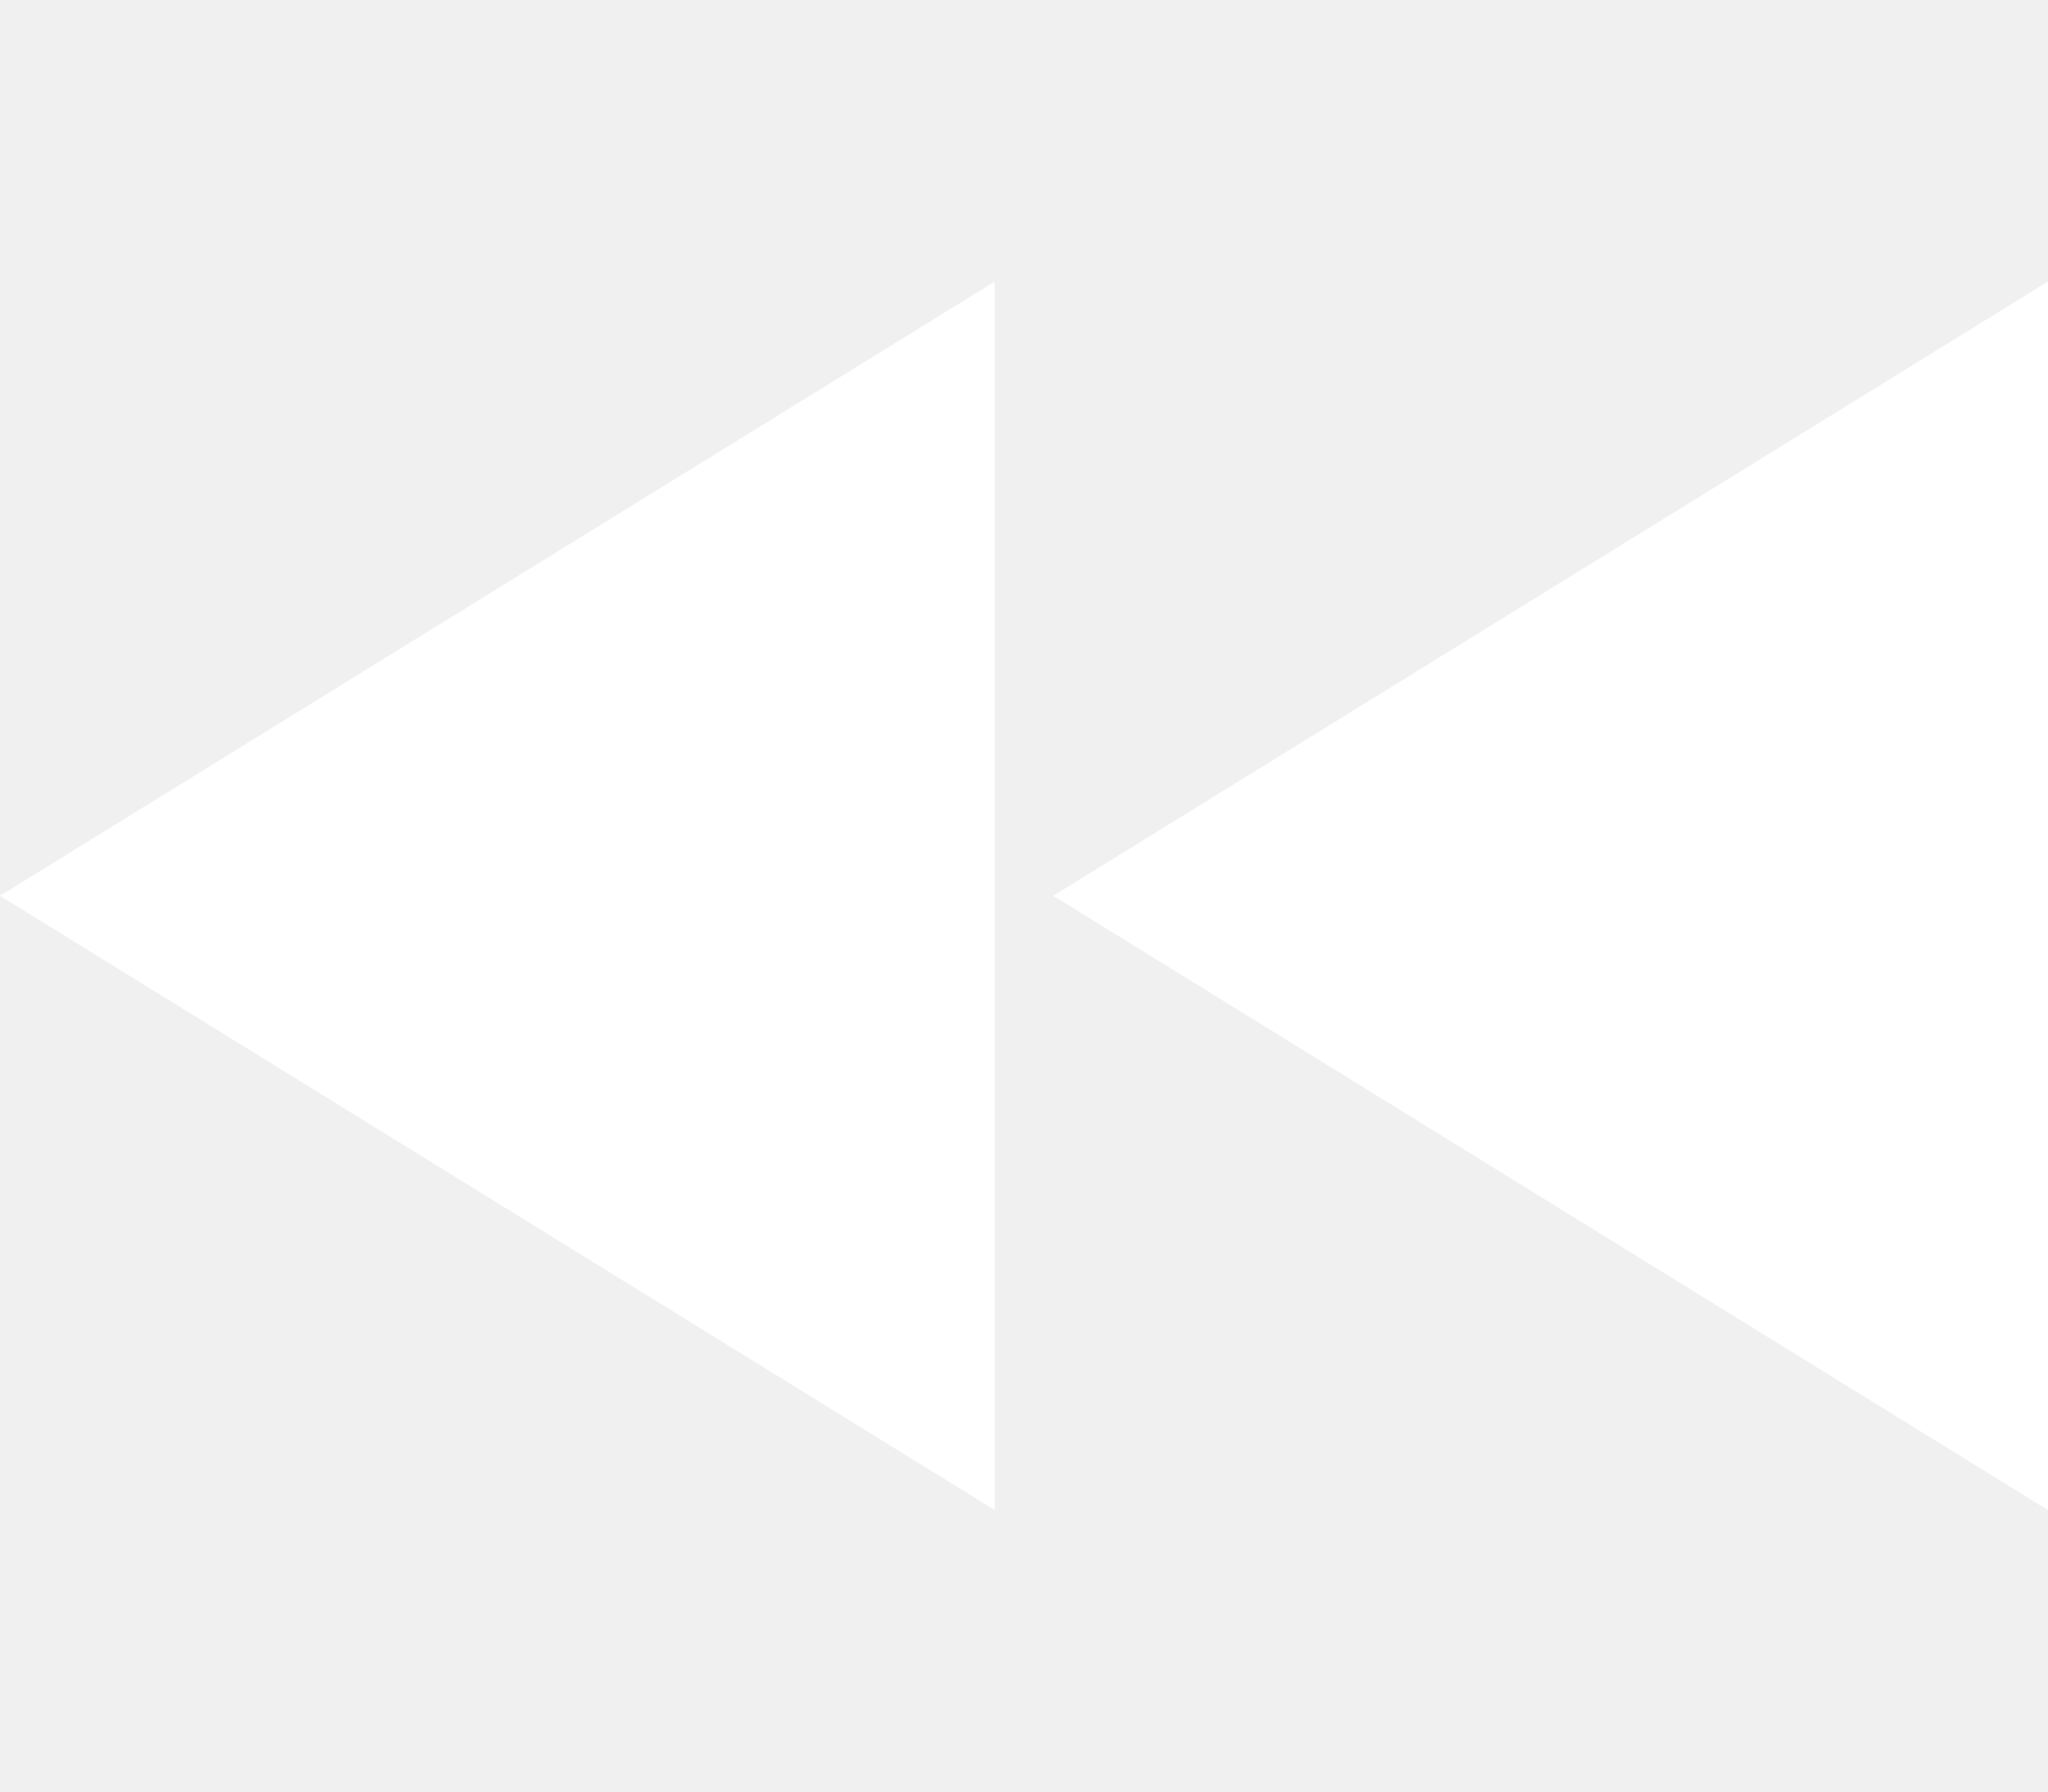
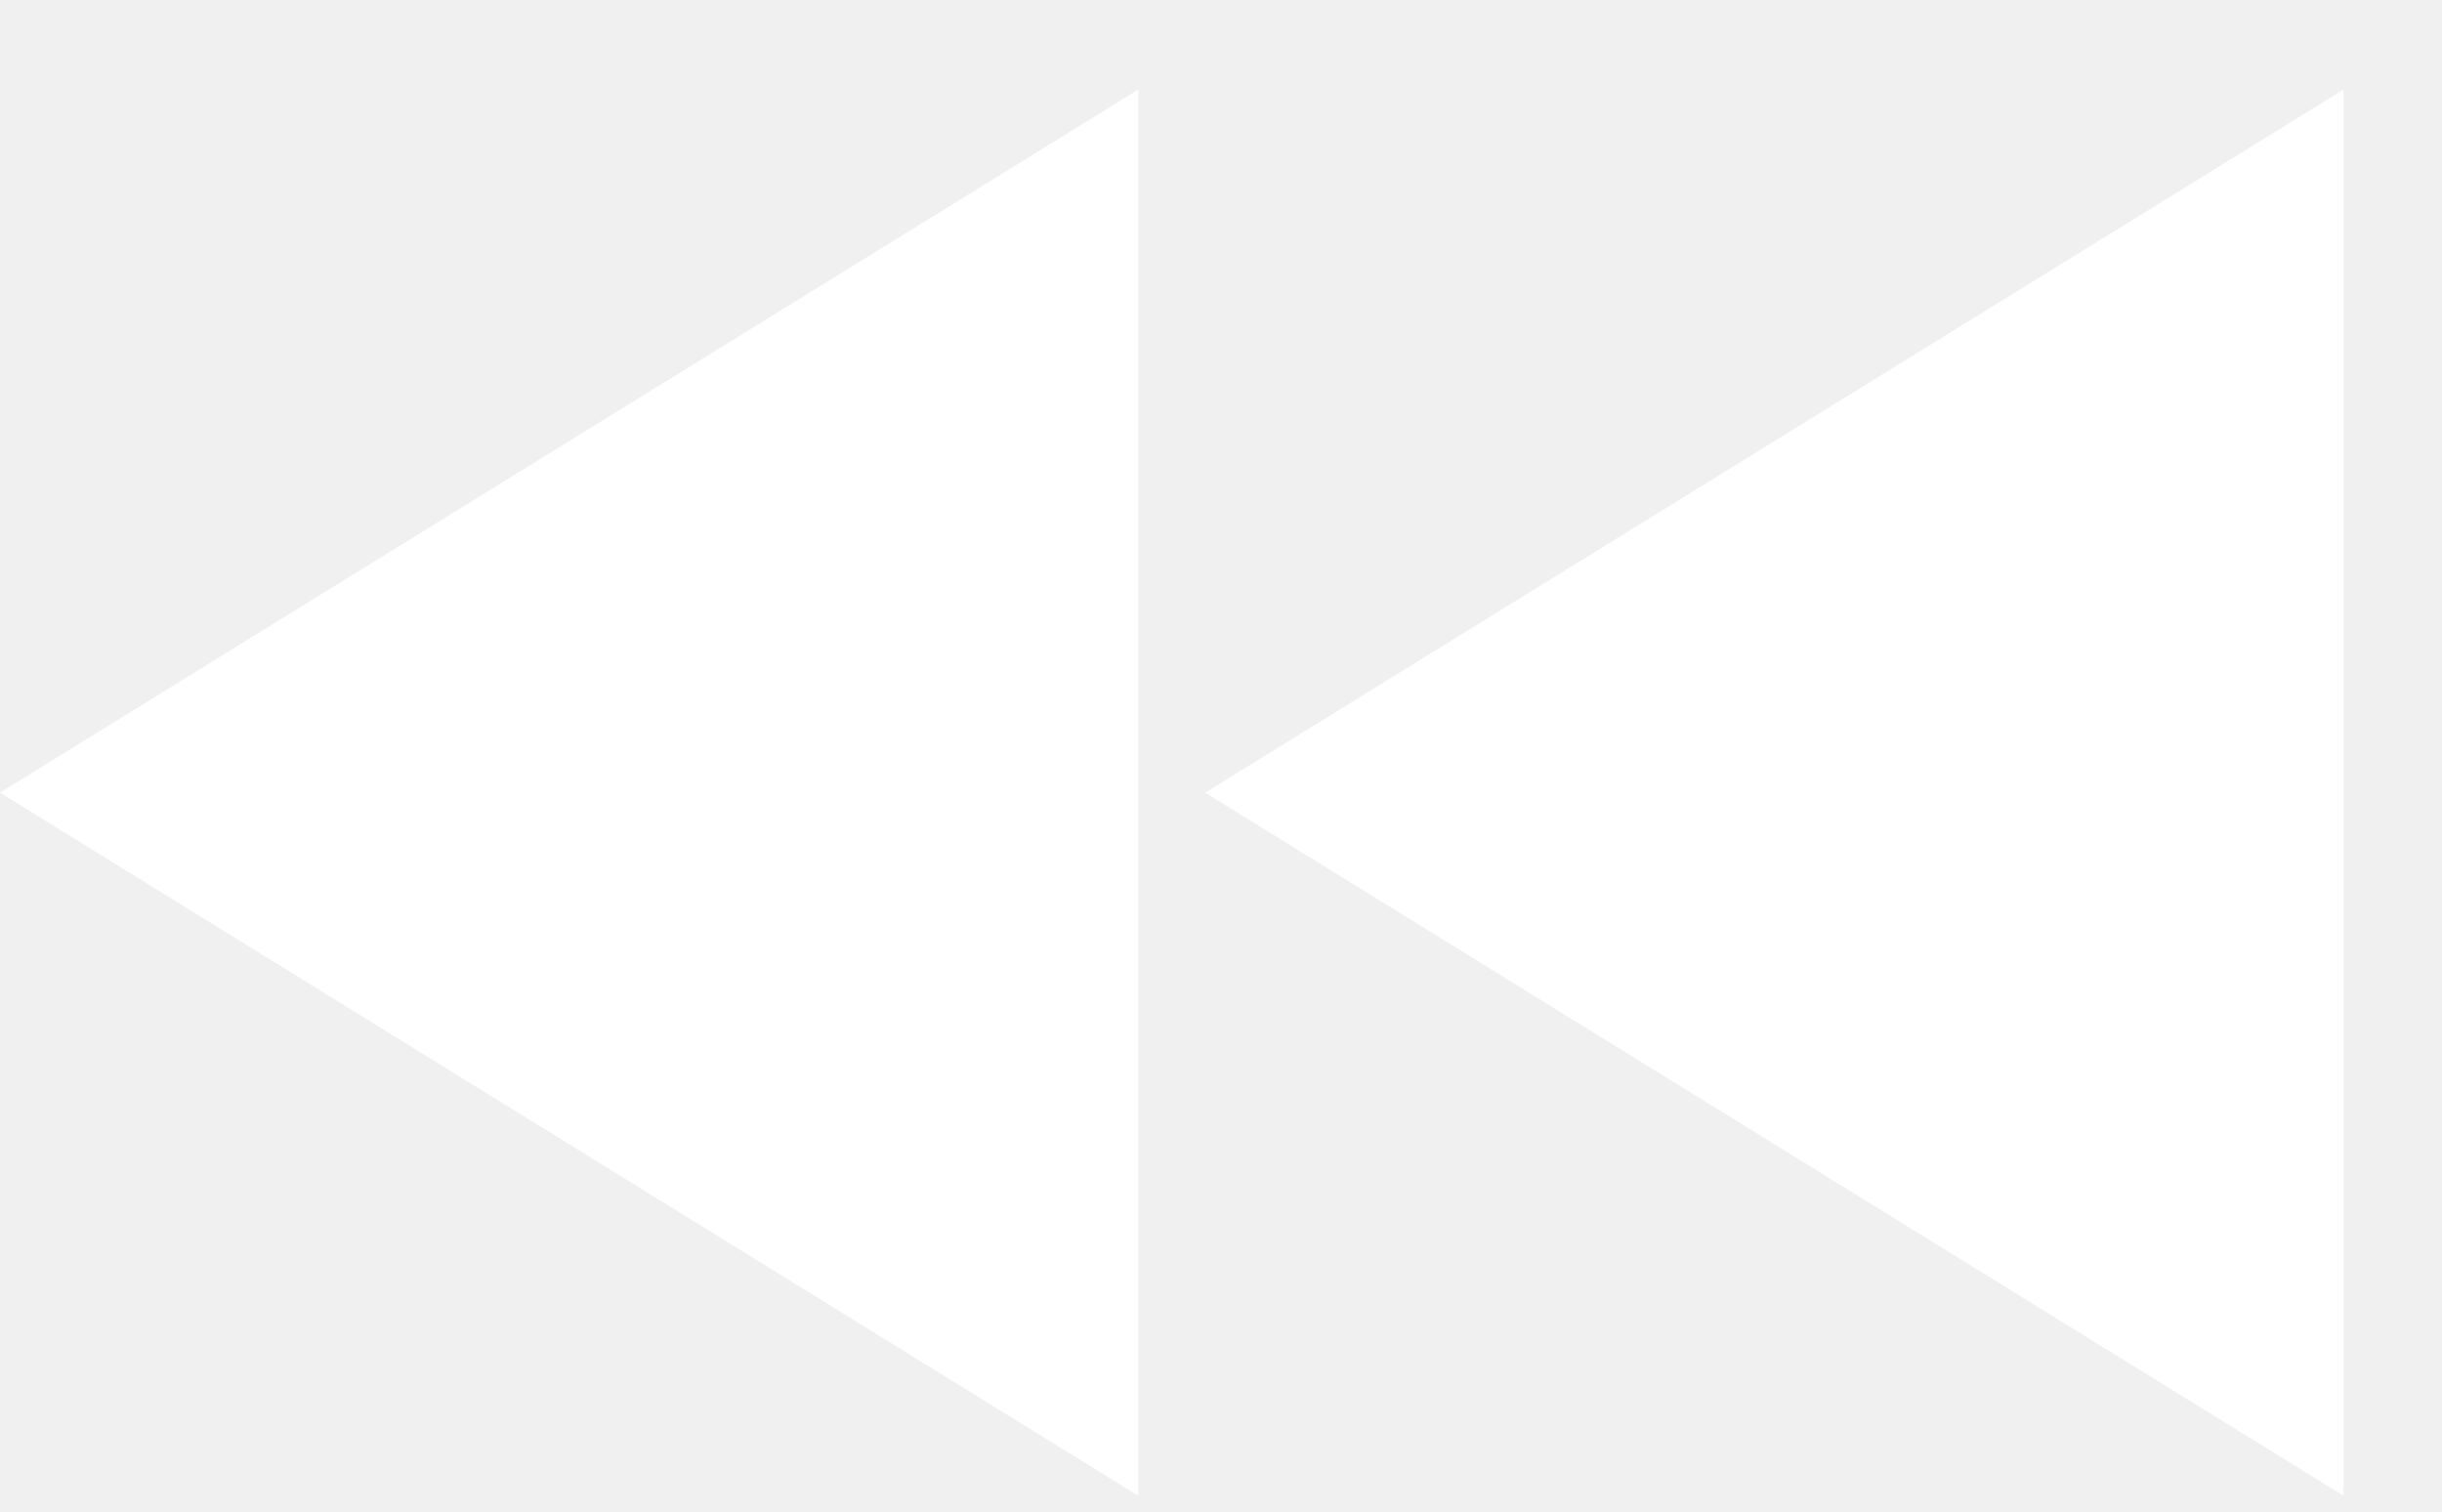
- <svg xmlns="http://www.w3.org/2000/svg" width="40" height="35" viewBox="0 0 40 35" fill="none">
-   <path d="M40 5.5L20.571 17.5L40 29.5L40 5.5ZM19.429 29.5L19.429 5.5L-2.71441e-06 17.5L19.429 29.5Z" fill="white" />
+ <svg xmlns="http://www.w3.org/2000/svg" width="21" height="13" viewBox="0 0 21 13" fill="none">
+   <path d="M20.153 0.771L10.364 6.817L20.153 12.863L20.153 0.771ZM9.788 12.863L9.788 0.771L-8.9824e-06 6.817L9.788 12.863Z" fill="white" />
</svg>
